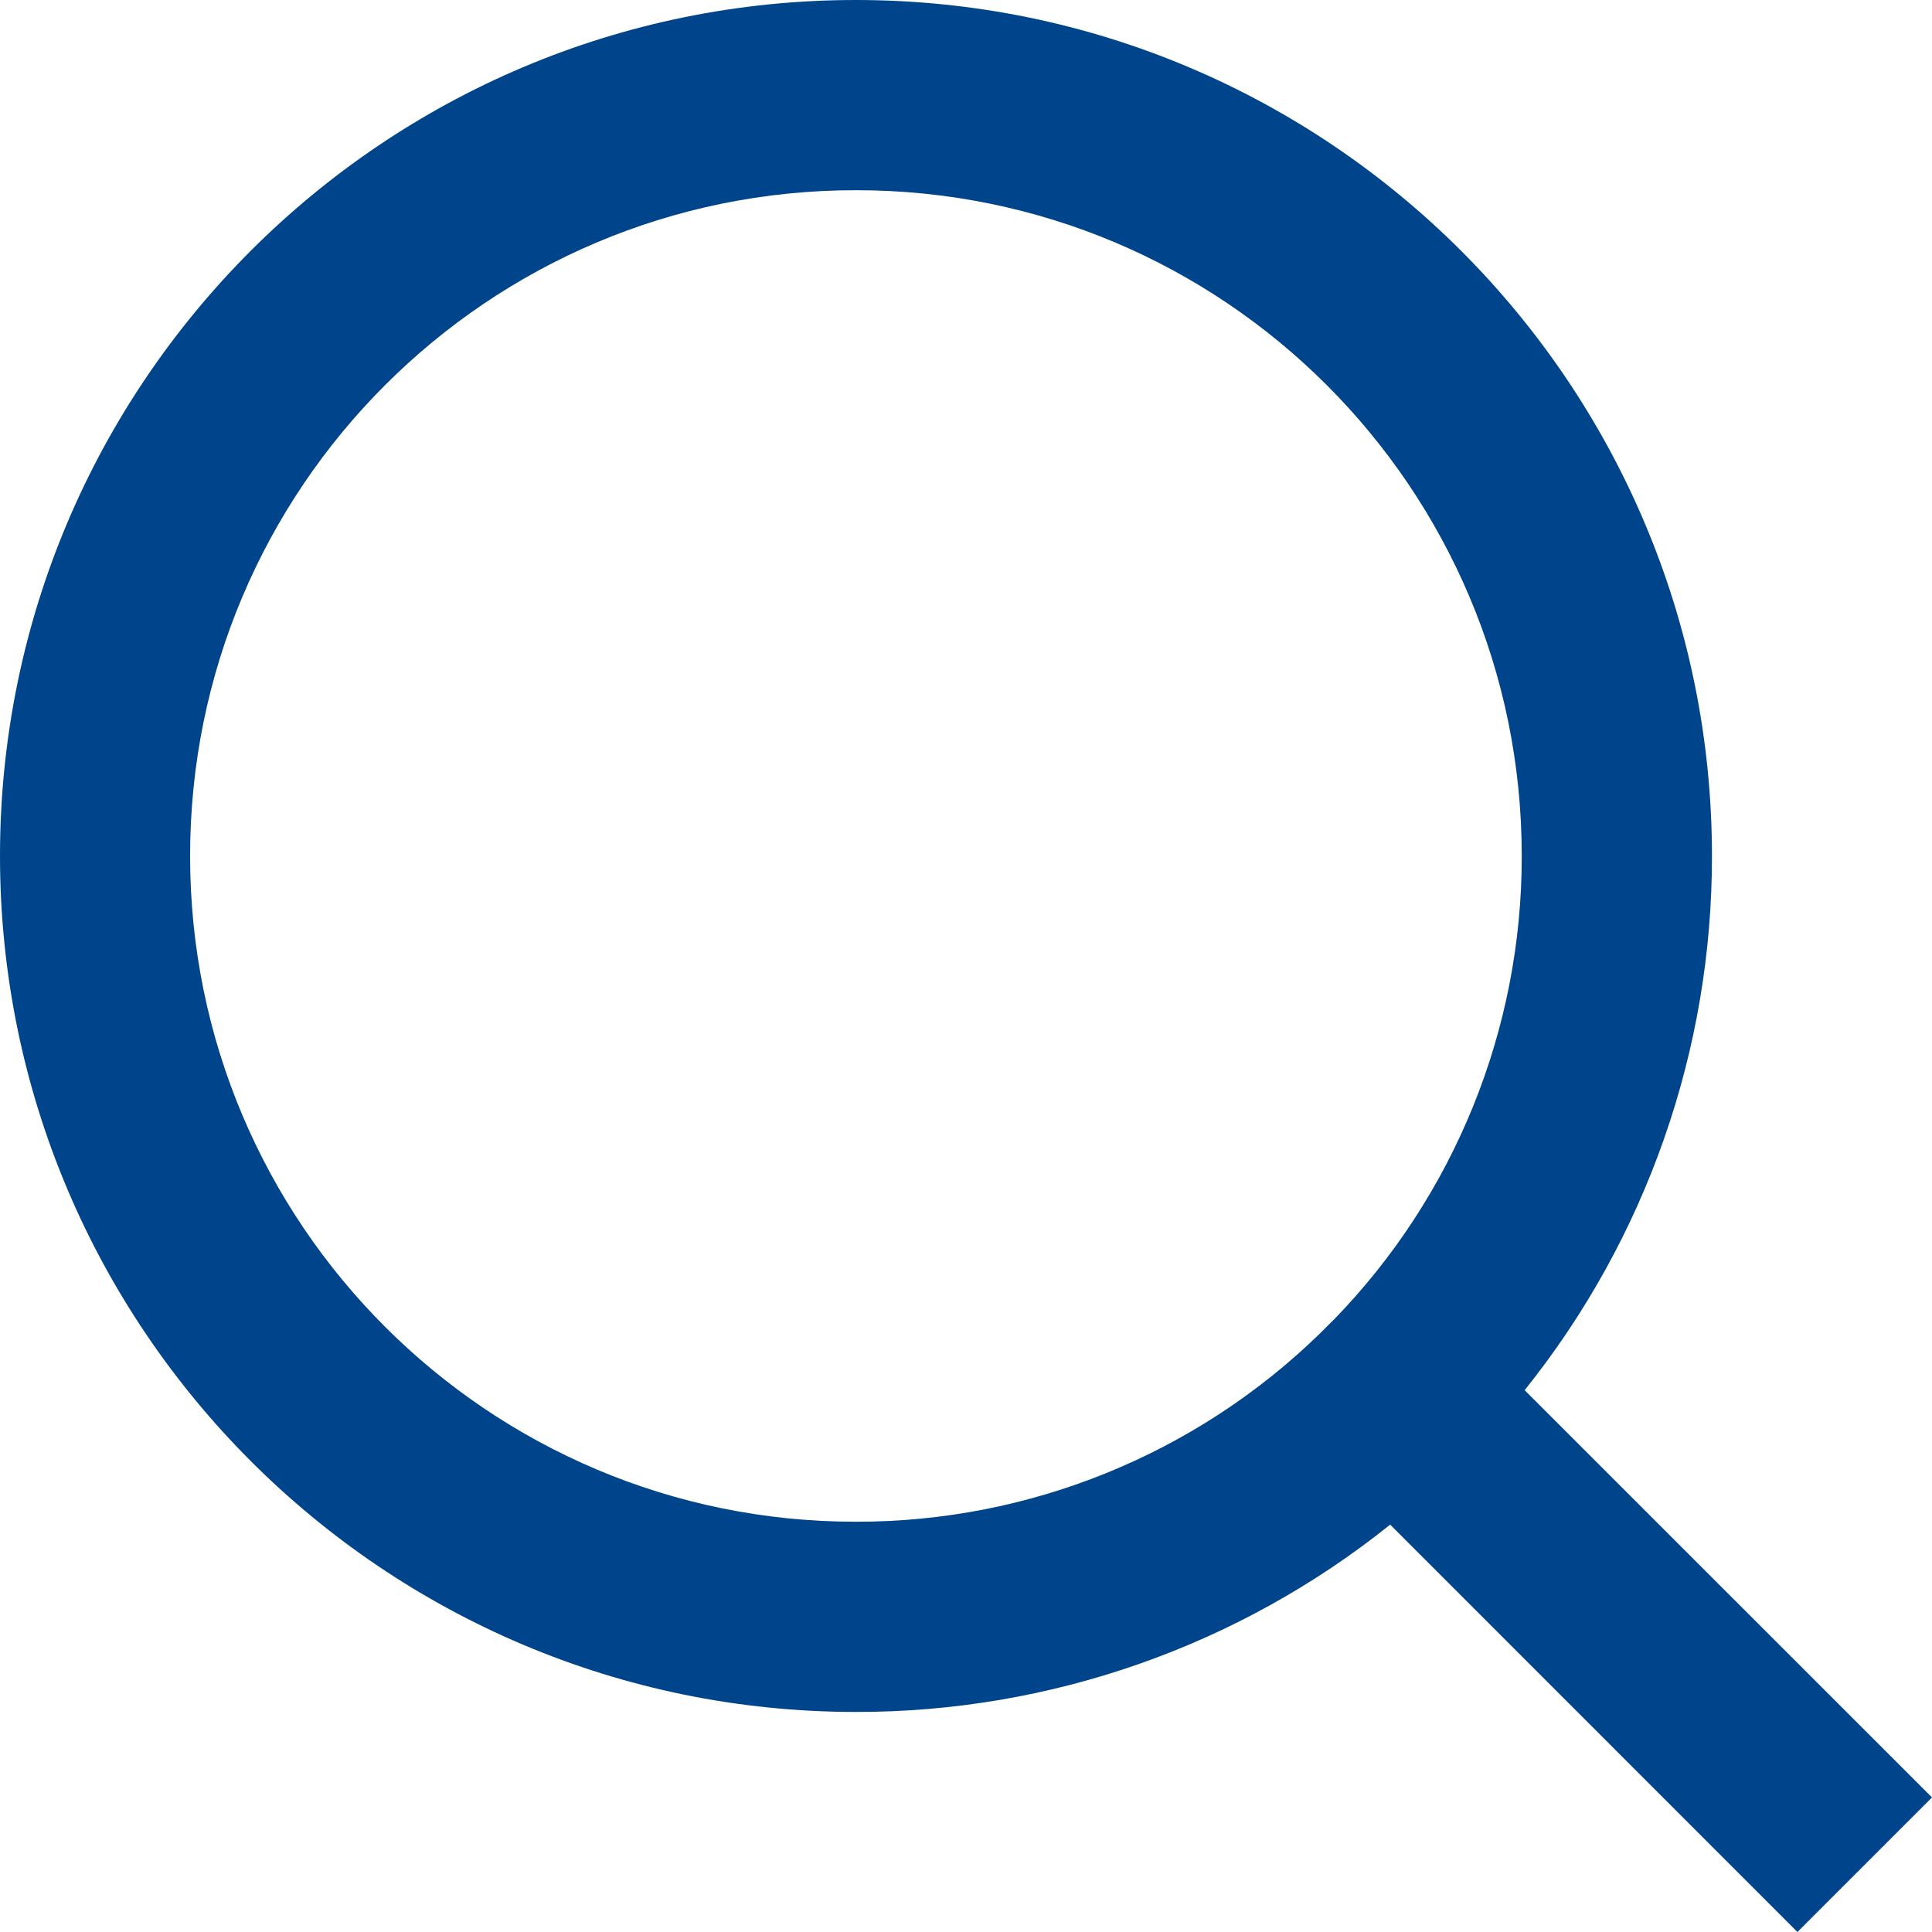
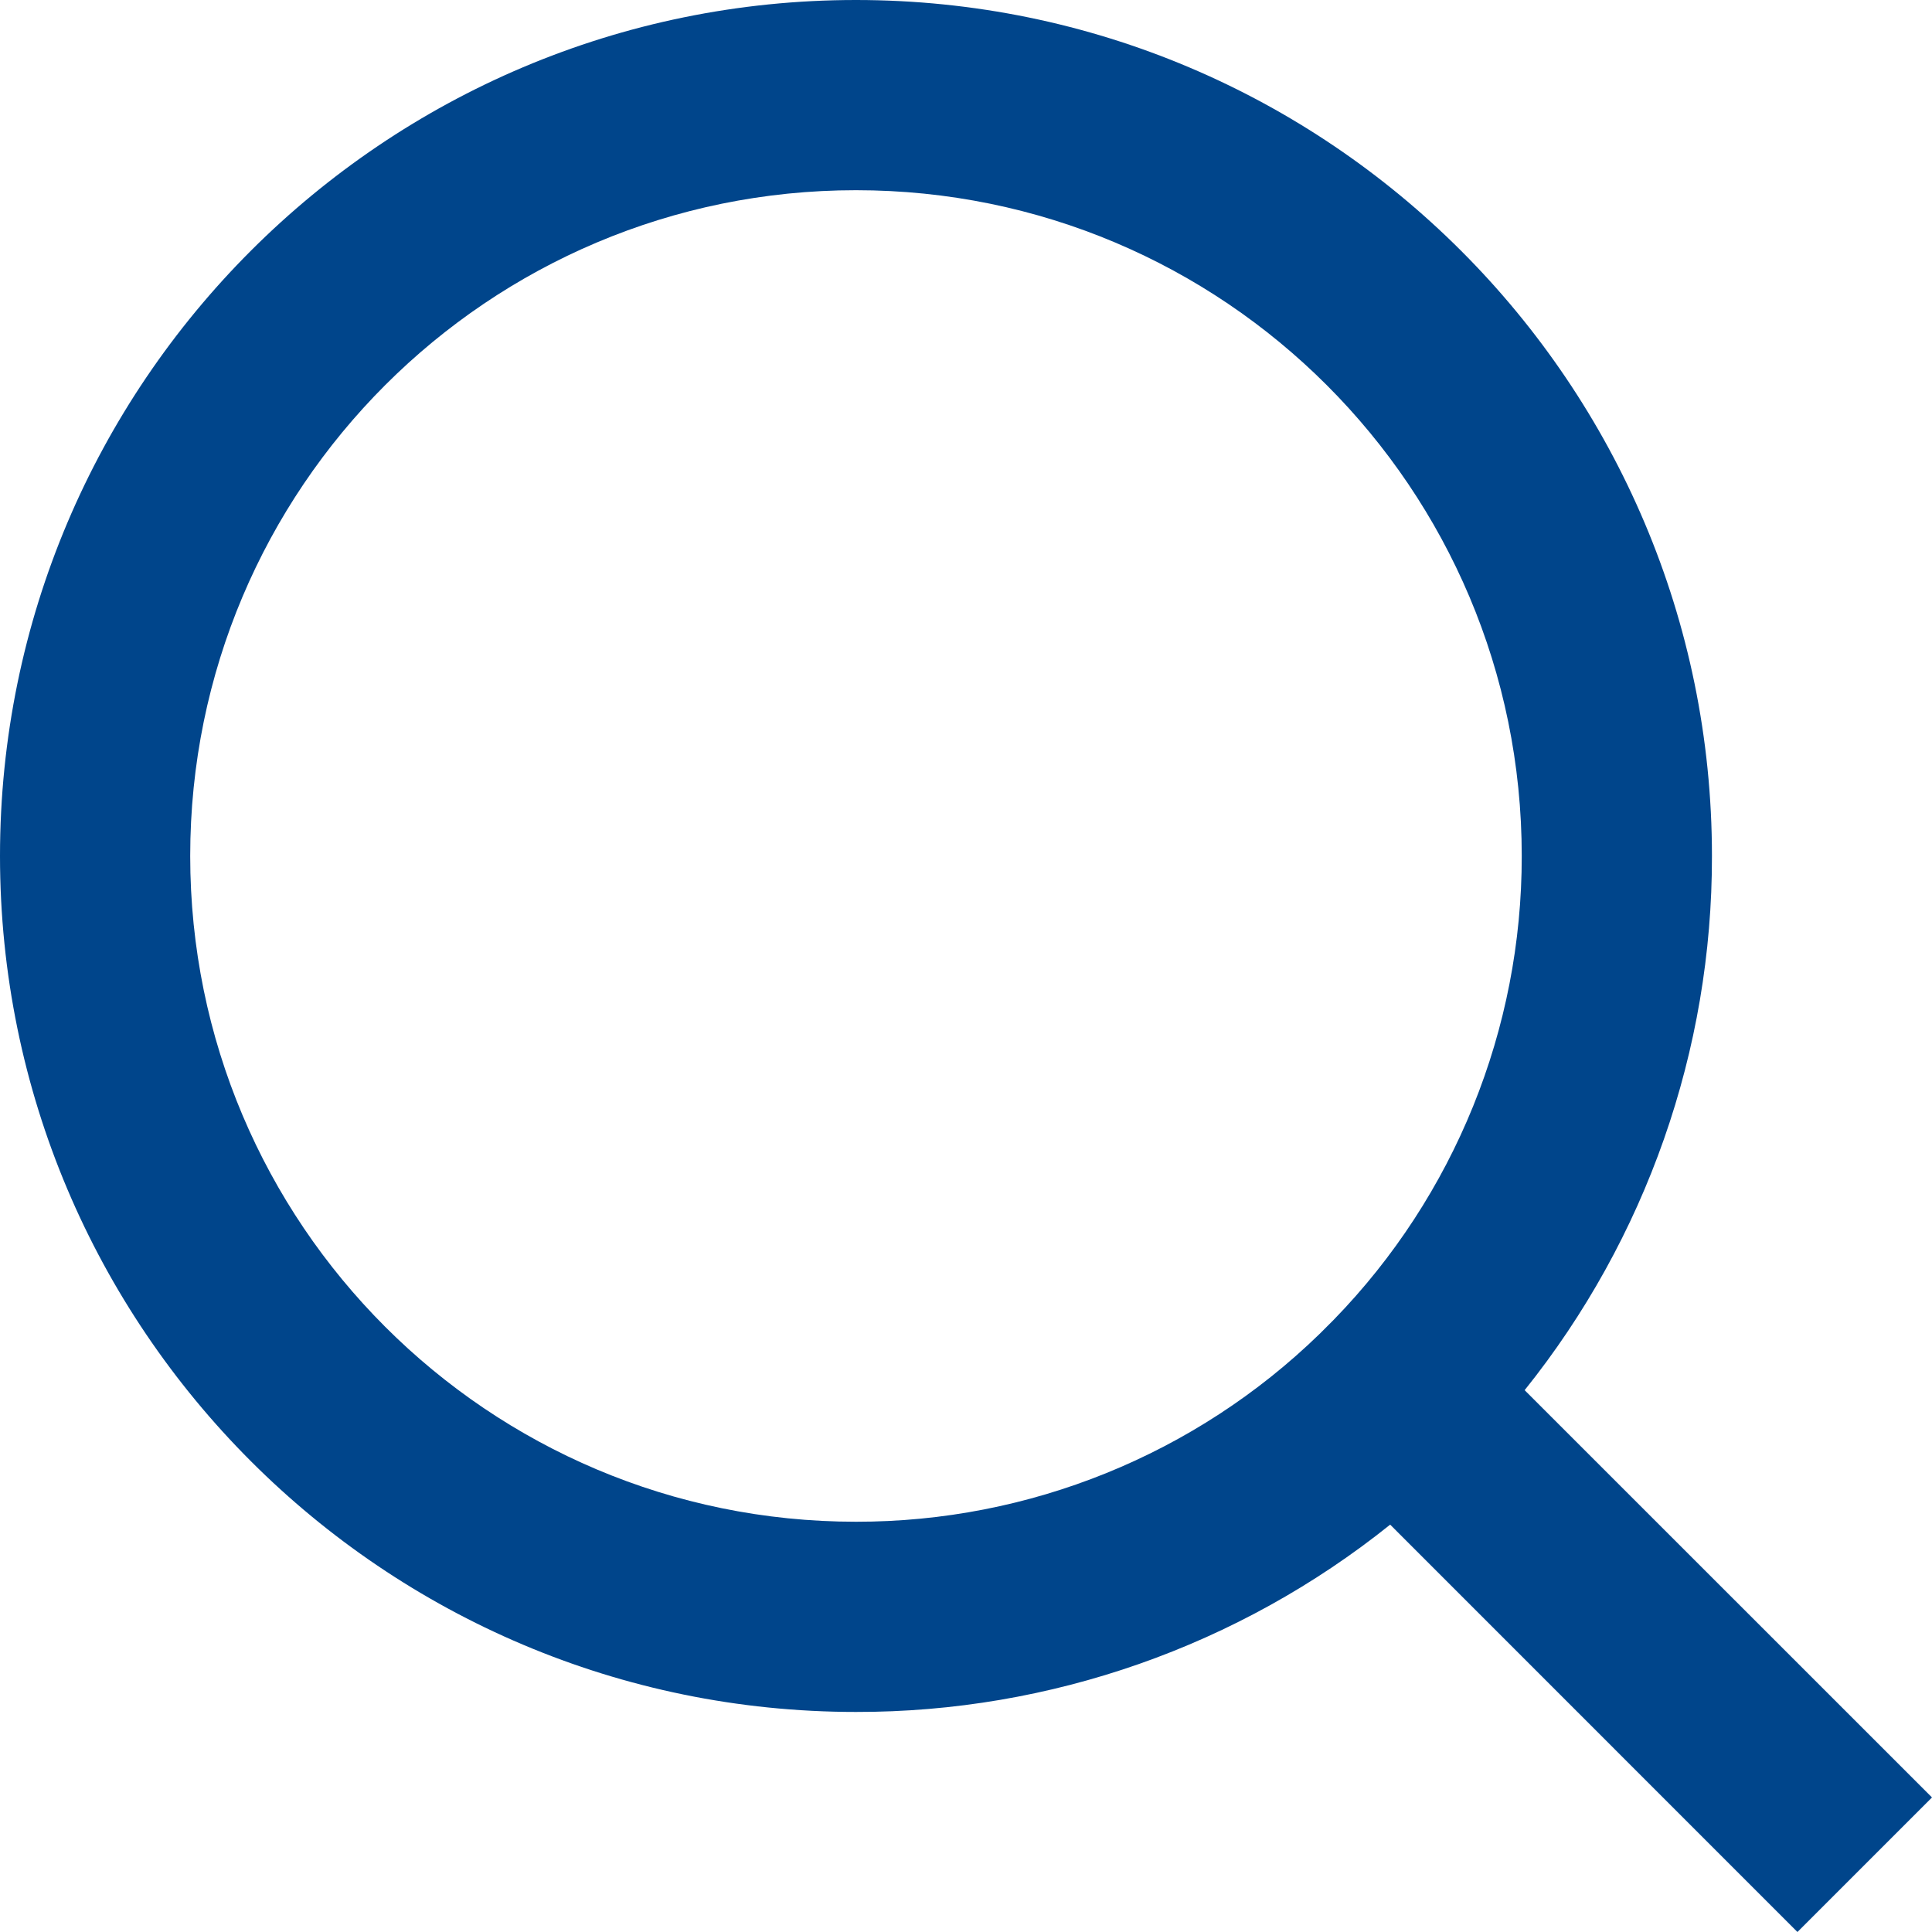
- <svg xmlns="http://www.w3.org/2000/svg" width="20" height="20" fill="none">
-   <path d="M15.783 14.391L20 18.607 18.607 20l-4.216-4.217a8.822 8.822 0 01-5.53 1.939C3.97 17.722 0 13.752 0 8.86S3.97 0 8.86 0c4.892 0 8.862 3.97 8.862 8.86a8.822 8.822 0 01-1.939 5.531zm-1.975-.73a6.87 6.87 0 001.945-4.8A6.89 6.89 0 008.86 1.969a6.89 6.89 0 00-6.892 6.892 6.89 6.89 0 006.892 6.892 6.87 6.87 0 004.8-1.945l.147-.147z" fill="#00458B" />
+ <svg xmlns="http://www.w3.org/2000/svg" width="20" height="20" viewBox="0 0 20 20" fill="none">
+   <path d="M15.783 14.391L20 18.607L18.607 20L14.391 15.783C12.822 17.041 10.871 17.725 8.861 17.722C3.97 17.722 0 13.752 0 8.861C0 3.97 3.97 0 8.861 0C13.752 0 17.722 3.97 17.722 8.861C17.725 10.871 17.041 12.822 15.783 14.391ZM13.808 13.661C15.058 12.376 15.755 10.653 15.753 8.861C15.753 5.053 12.668 1.969 8.861 1.969C5.053 1.969 1.969 5.053 1.969 8.861C1.969 12.668 5.053 15.753 8.861 15.753C10.653 15.755 12.376 15.058 13.661 13.808L13.808 13.661Z" fill="#00458B" />
</svg>
